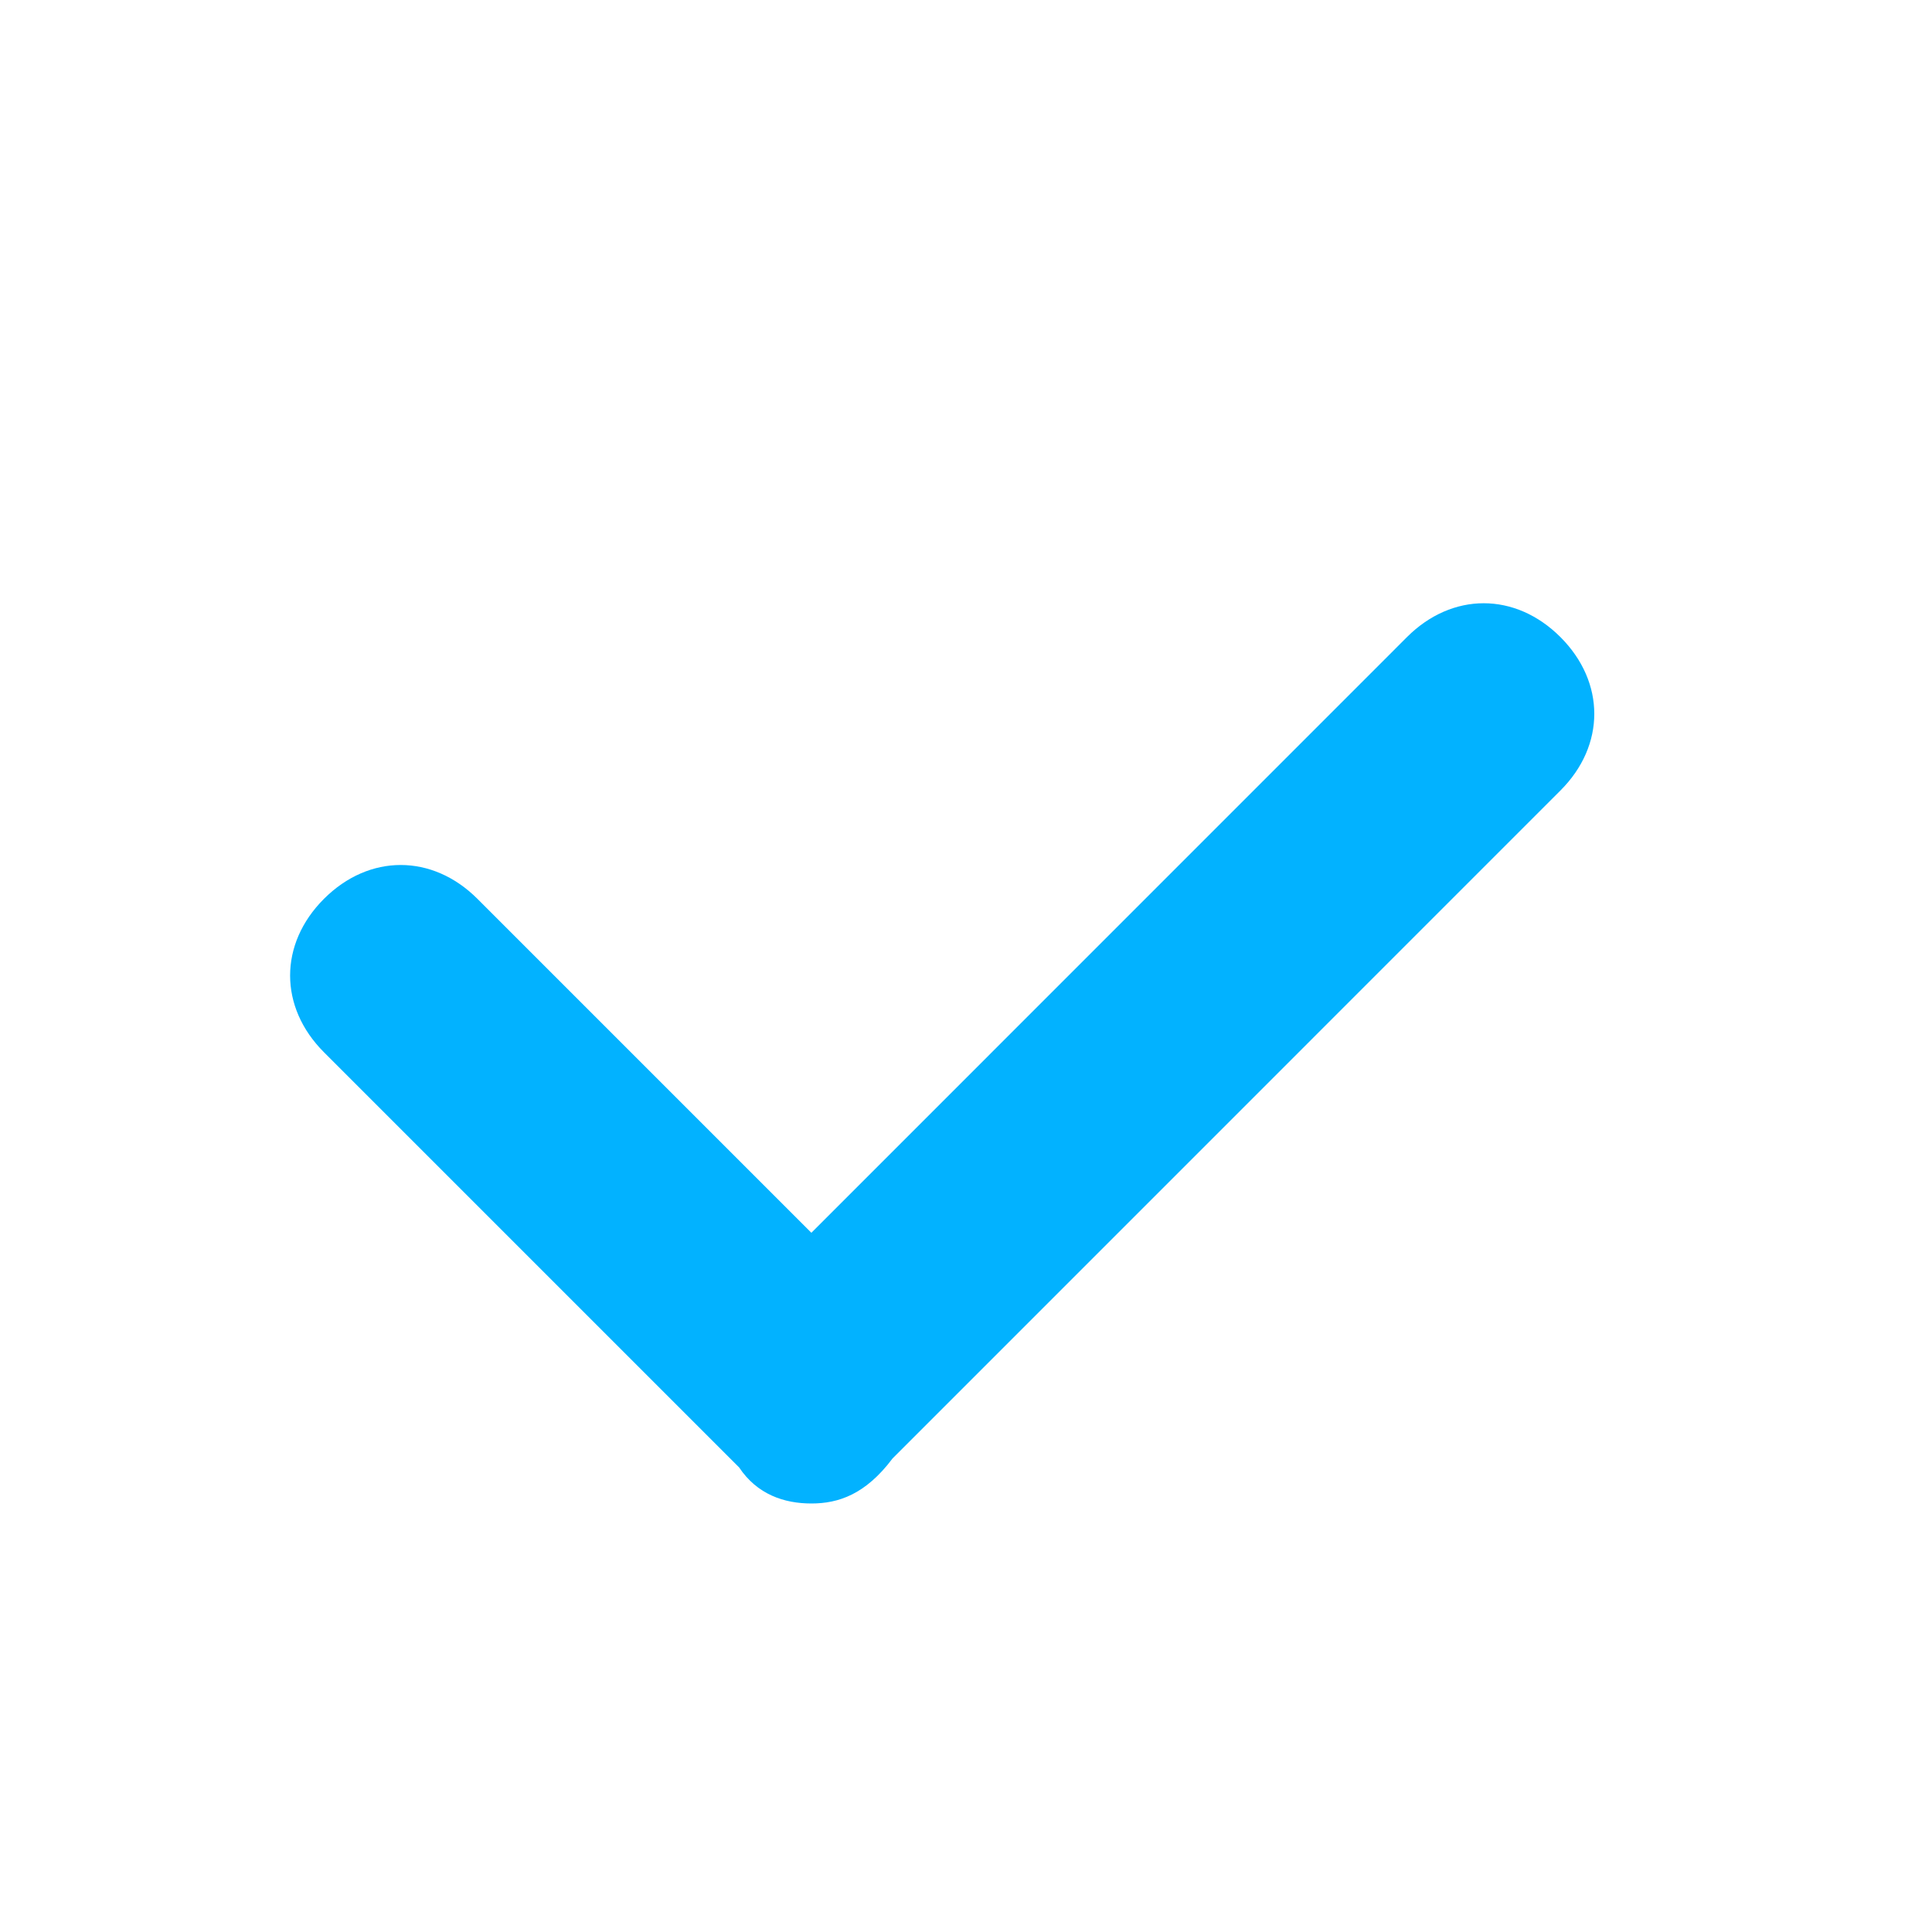
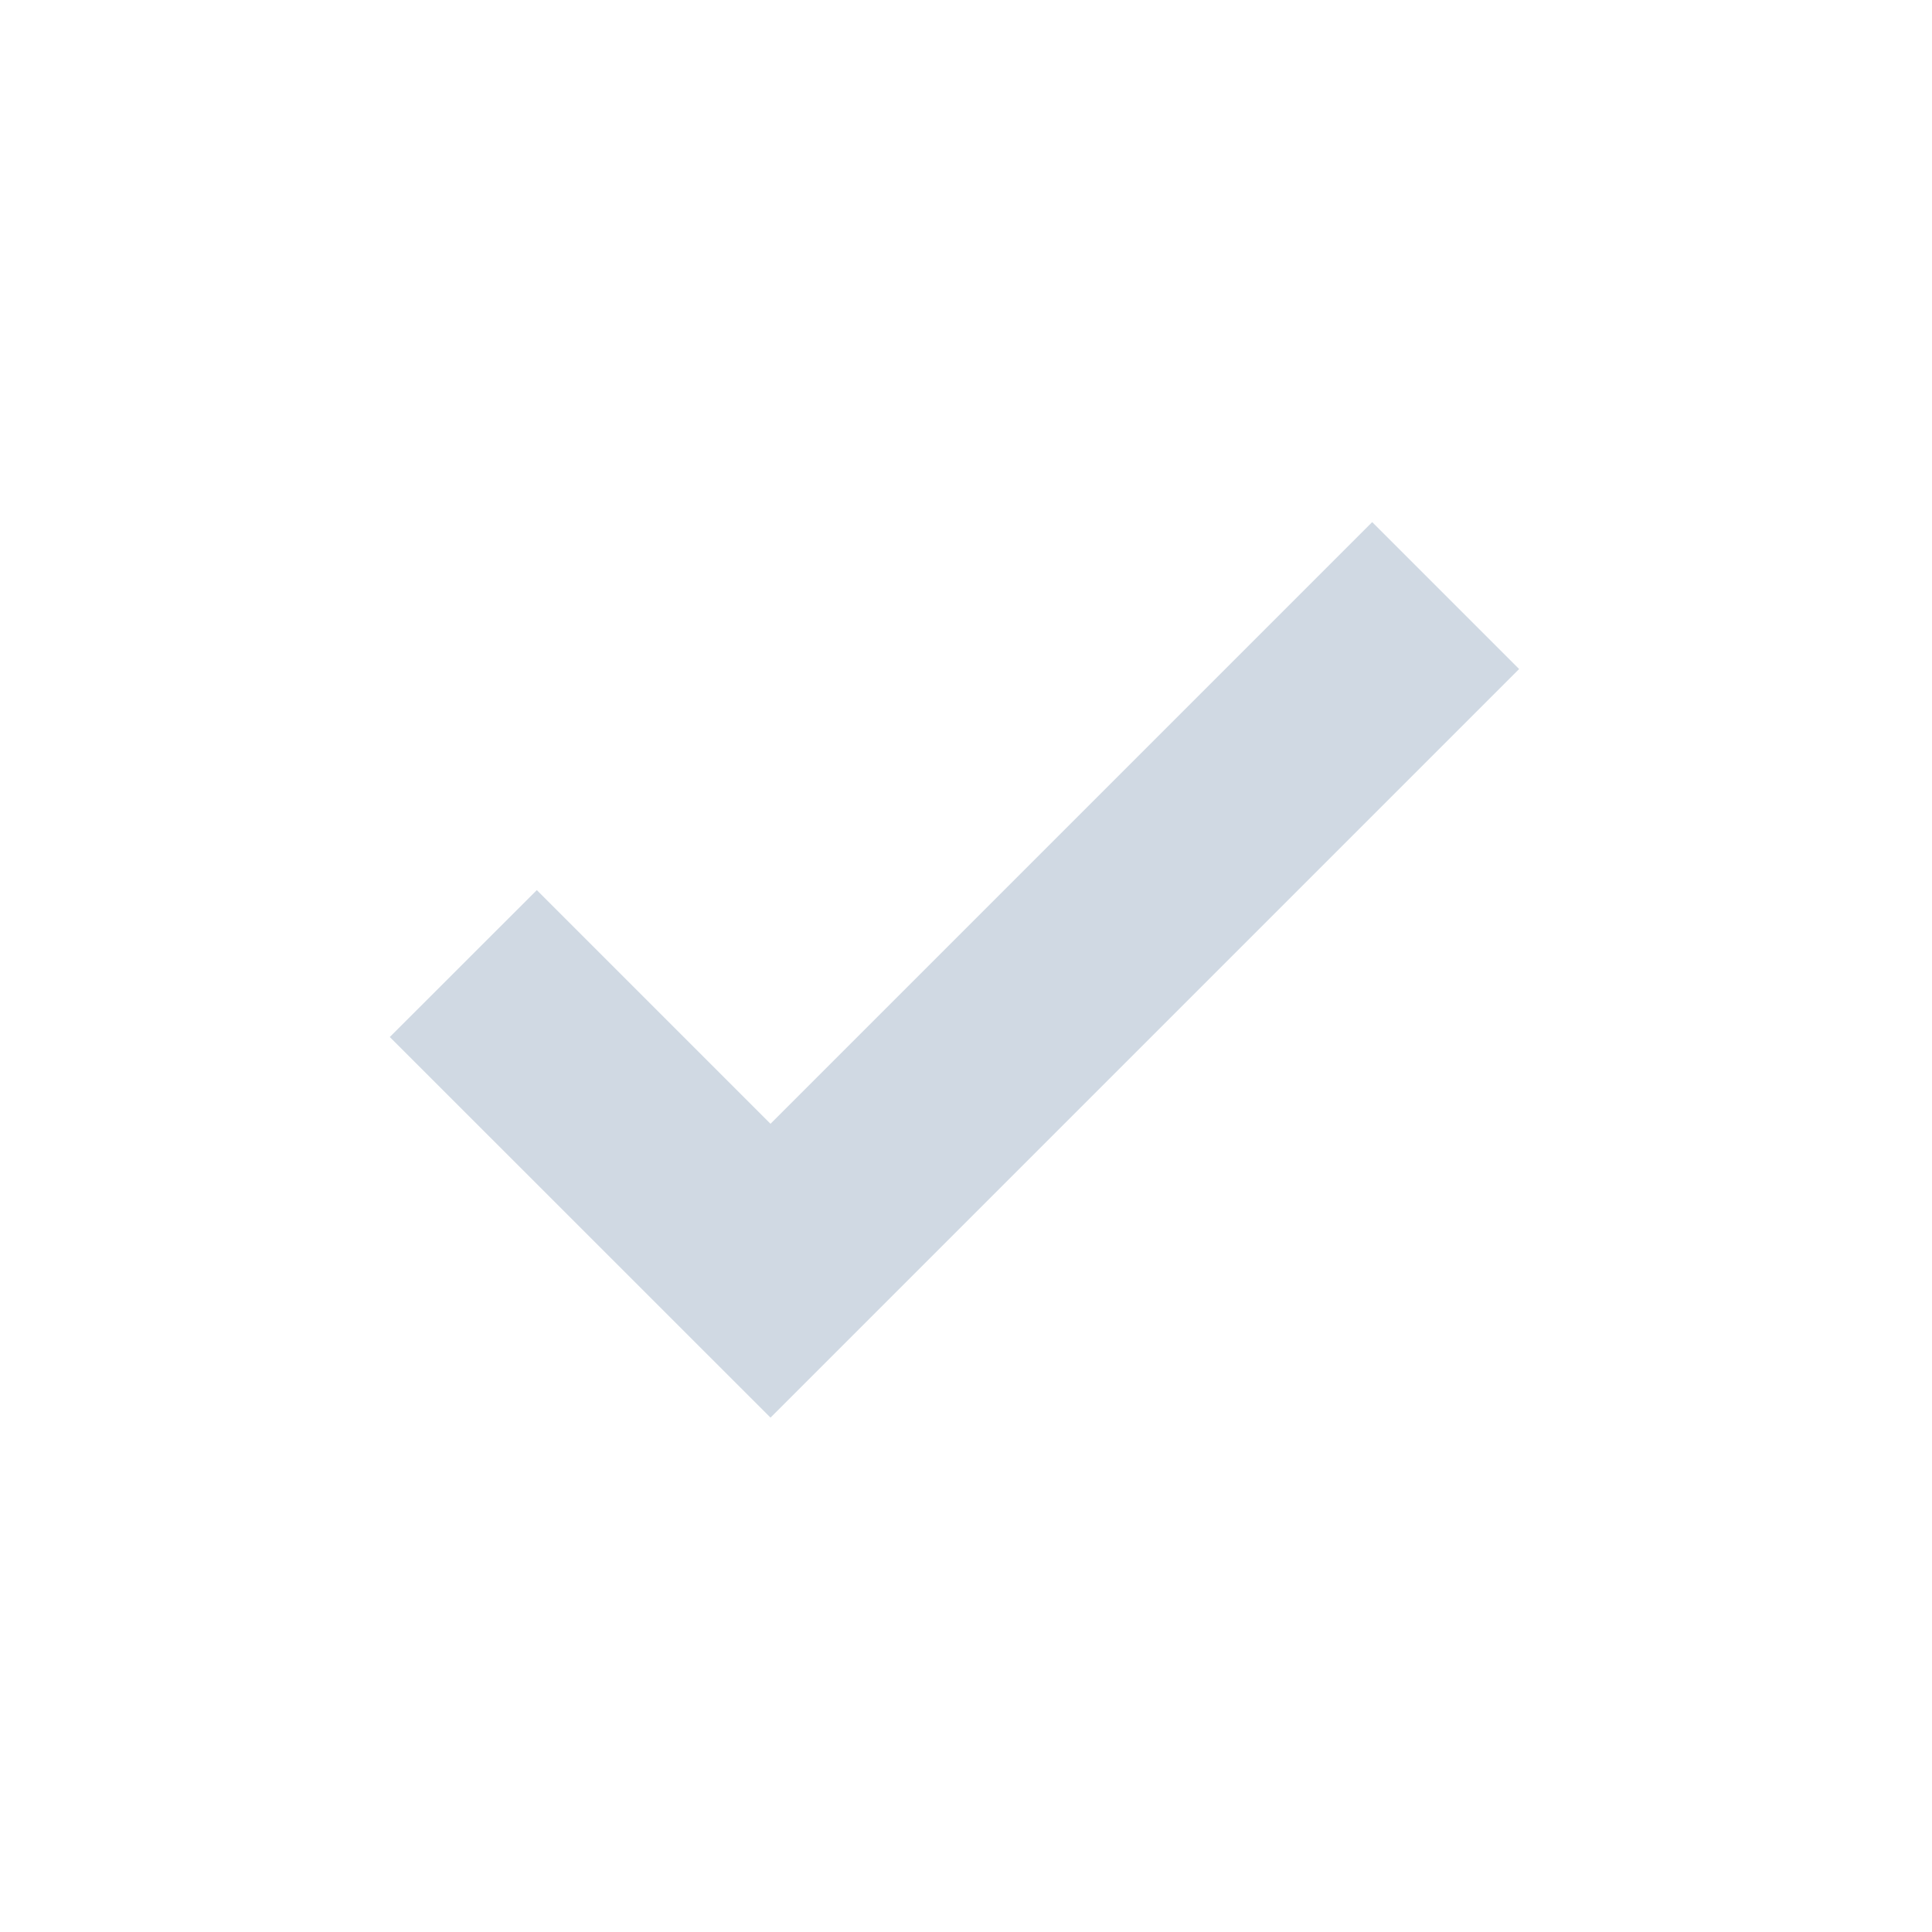
- <svg xmlns="http://www.w3.org/2000/svg" width="25" height="25" viewBox="0 0 25 25" fill="none">
-   <path d="M10.499 19.455C10.148 19.455 9.798 19.339 9.564 18.988L4.192 13.616C3.608 13.032 3.608 12.215 4.192 11.631C4.776 11.047 5.594 11.047 6.178 11.631L10.499 15.952L18.206 8.244C18.79 7.66 19.608 7.66 20.192 8.244C20.776 8.828 20.776 9.646 20.192 10.229L11.55 18.872C11.199 19.339 10.849 19.455 10.499 19.455Z" fill="#02B2FF" />
+ <svg xmlns="http://www.w3.org/2000/svg" width="21" height="21" viewBox="0 0 21 21" fill="none">
+   <g id="Check">
+     <path id="Vector" d="M8.375 15.409L4.237 11.272L5.835 9.675L8.375 12.215L14.915 5.675L16.512 7.272L8.375 15.409Z" fill="#D0D9E3" />
+   </g>
</svg>
